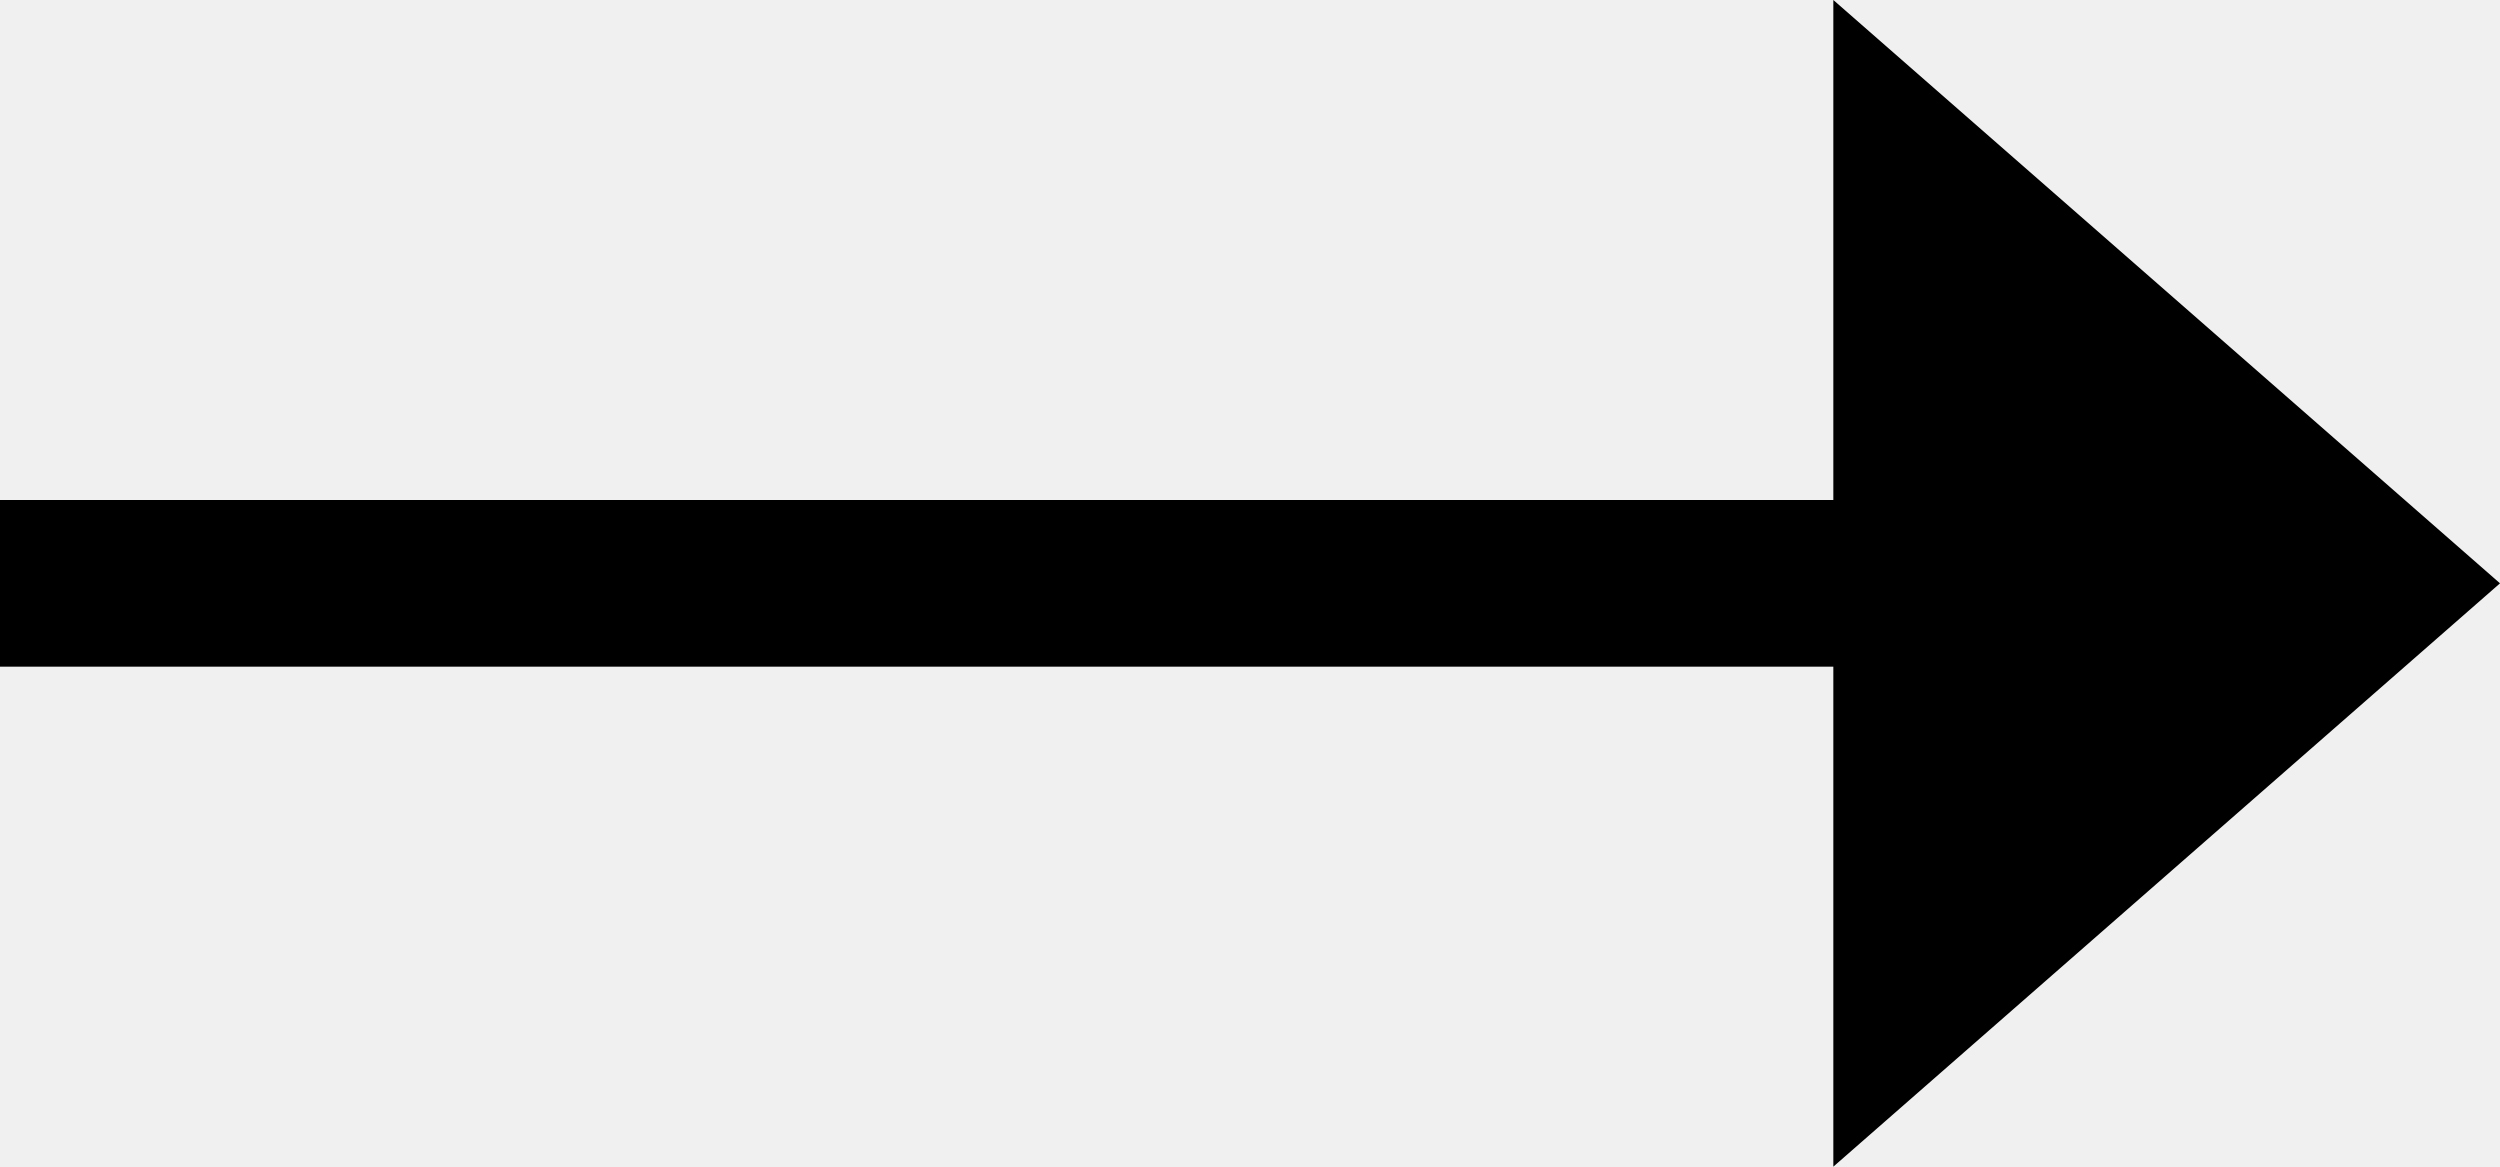
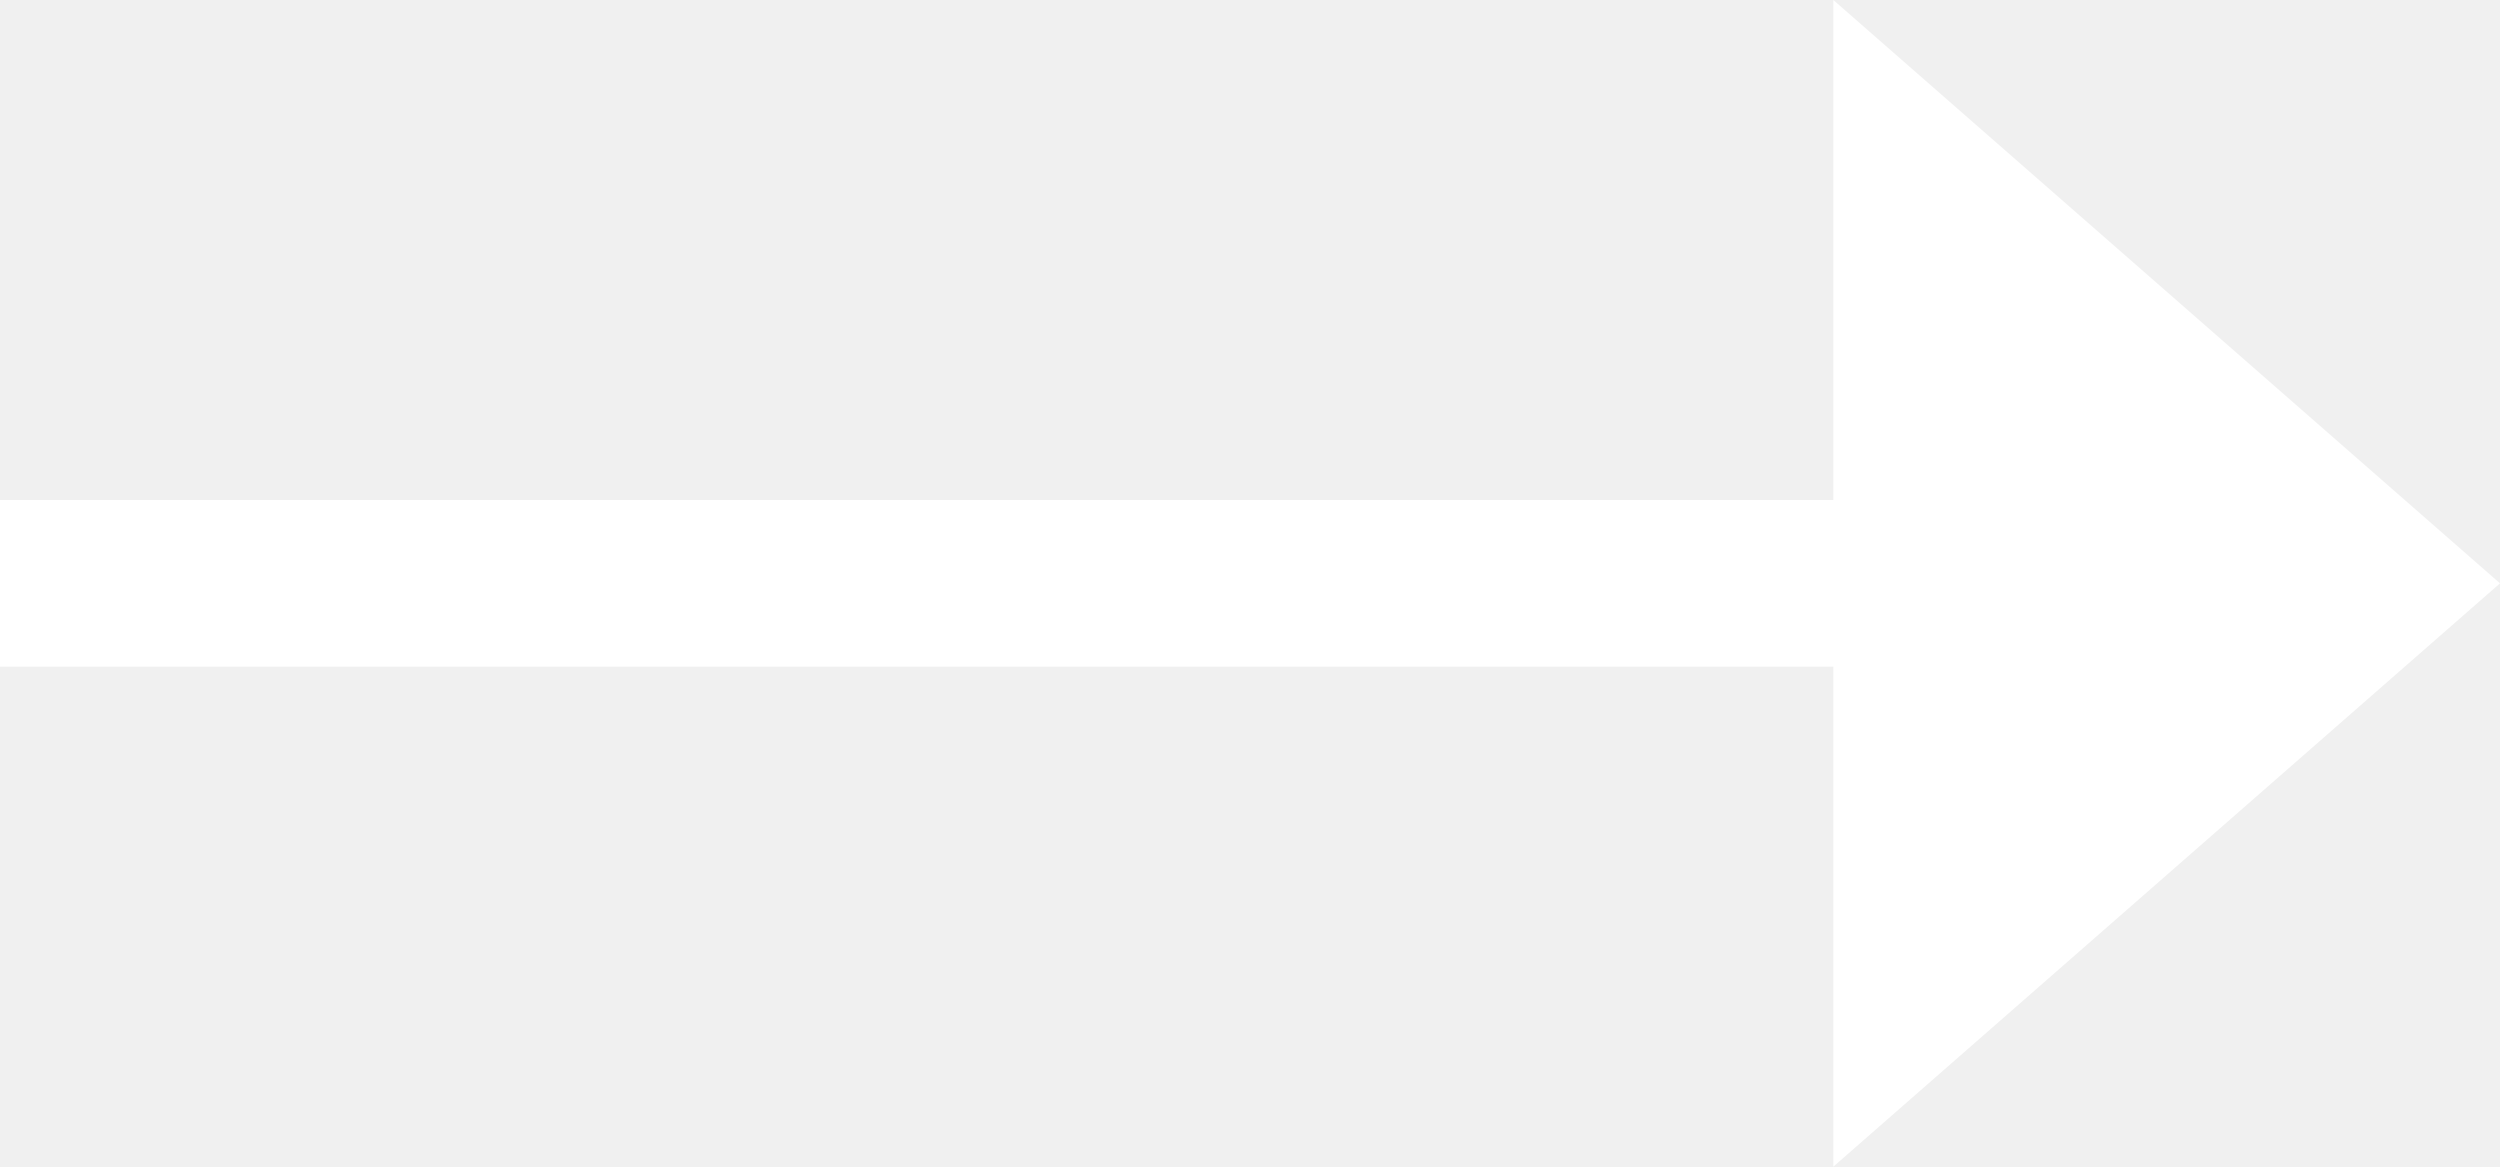
<svg xmlns="http://www.w3.org/2000/svg" width="15" height="7" viewBox="0 0 15 7" fill="none">
-   <path fill-rule="evenodd" clip-rule="evenodd" d="M0 3V4H11V7L15 3.5L11 -0V3H0Z" fill="currentColor" />
+   <path fill-rule="evenodd" clip-rule="evenodd" d="M0 3V4H11V7L15 3.5L11 -0V3H0Z" fill="#ffffff" />
</svg>
